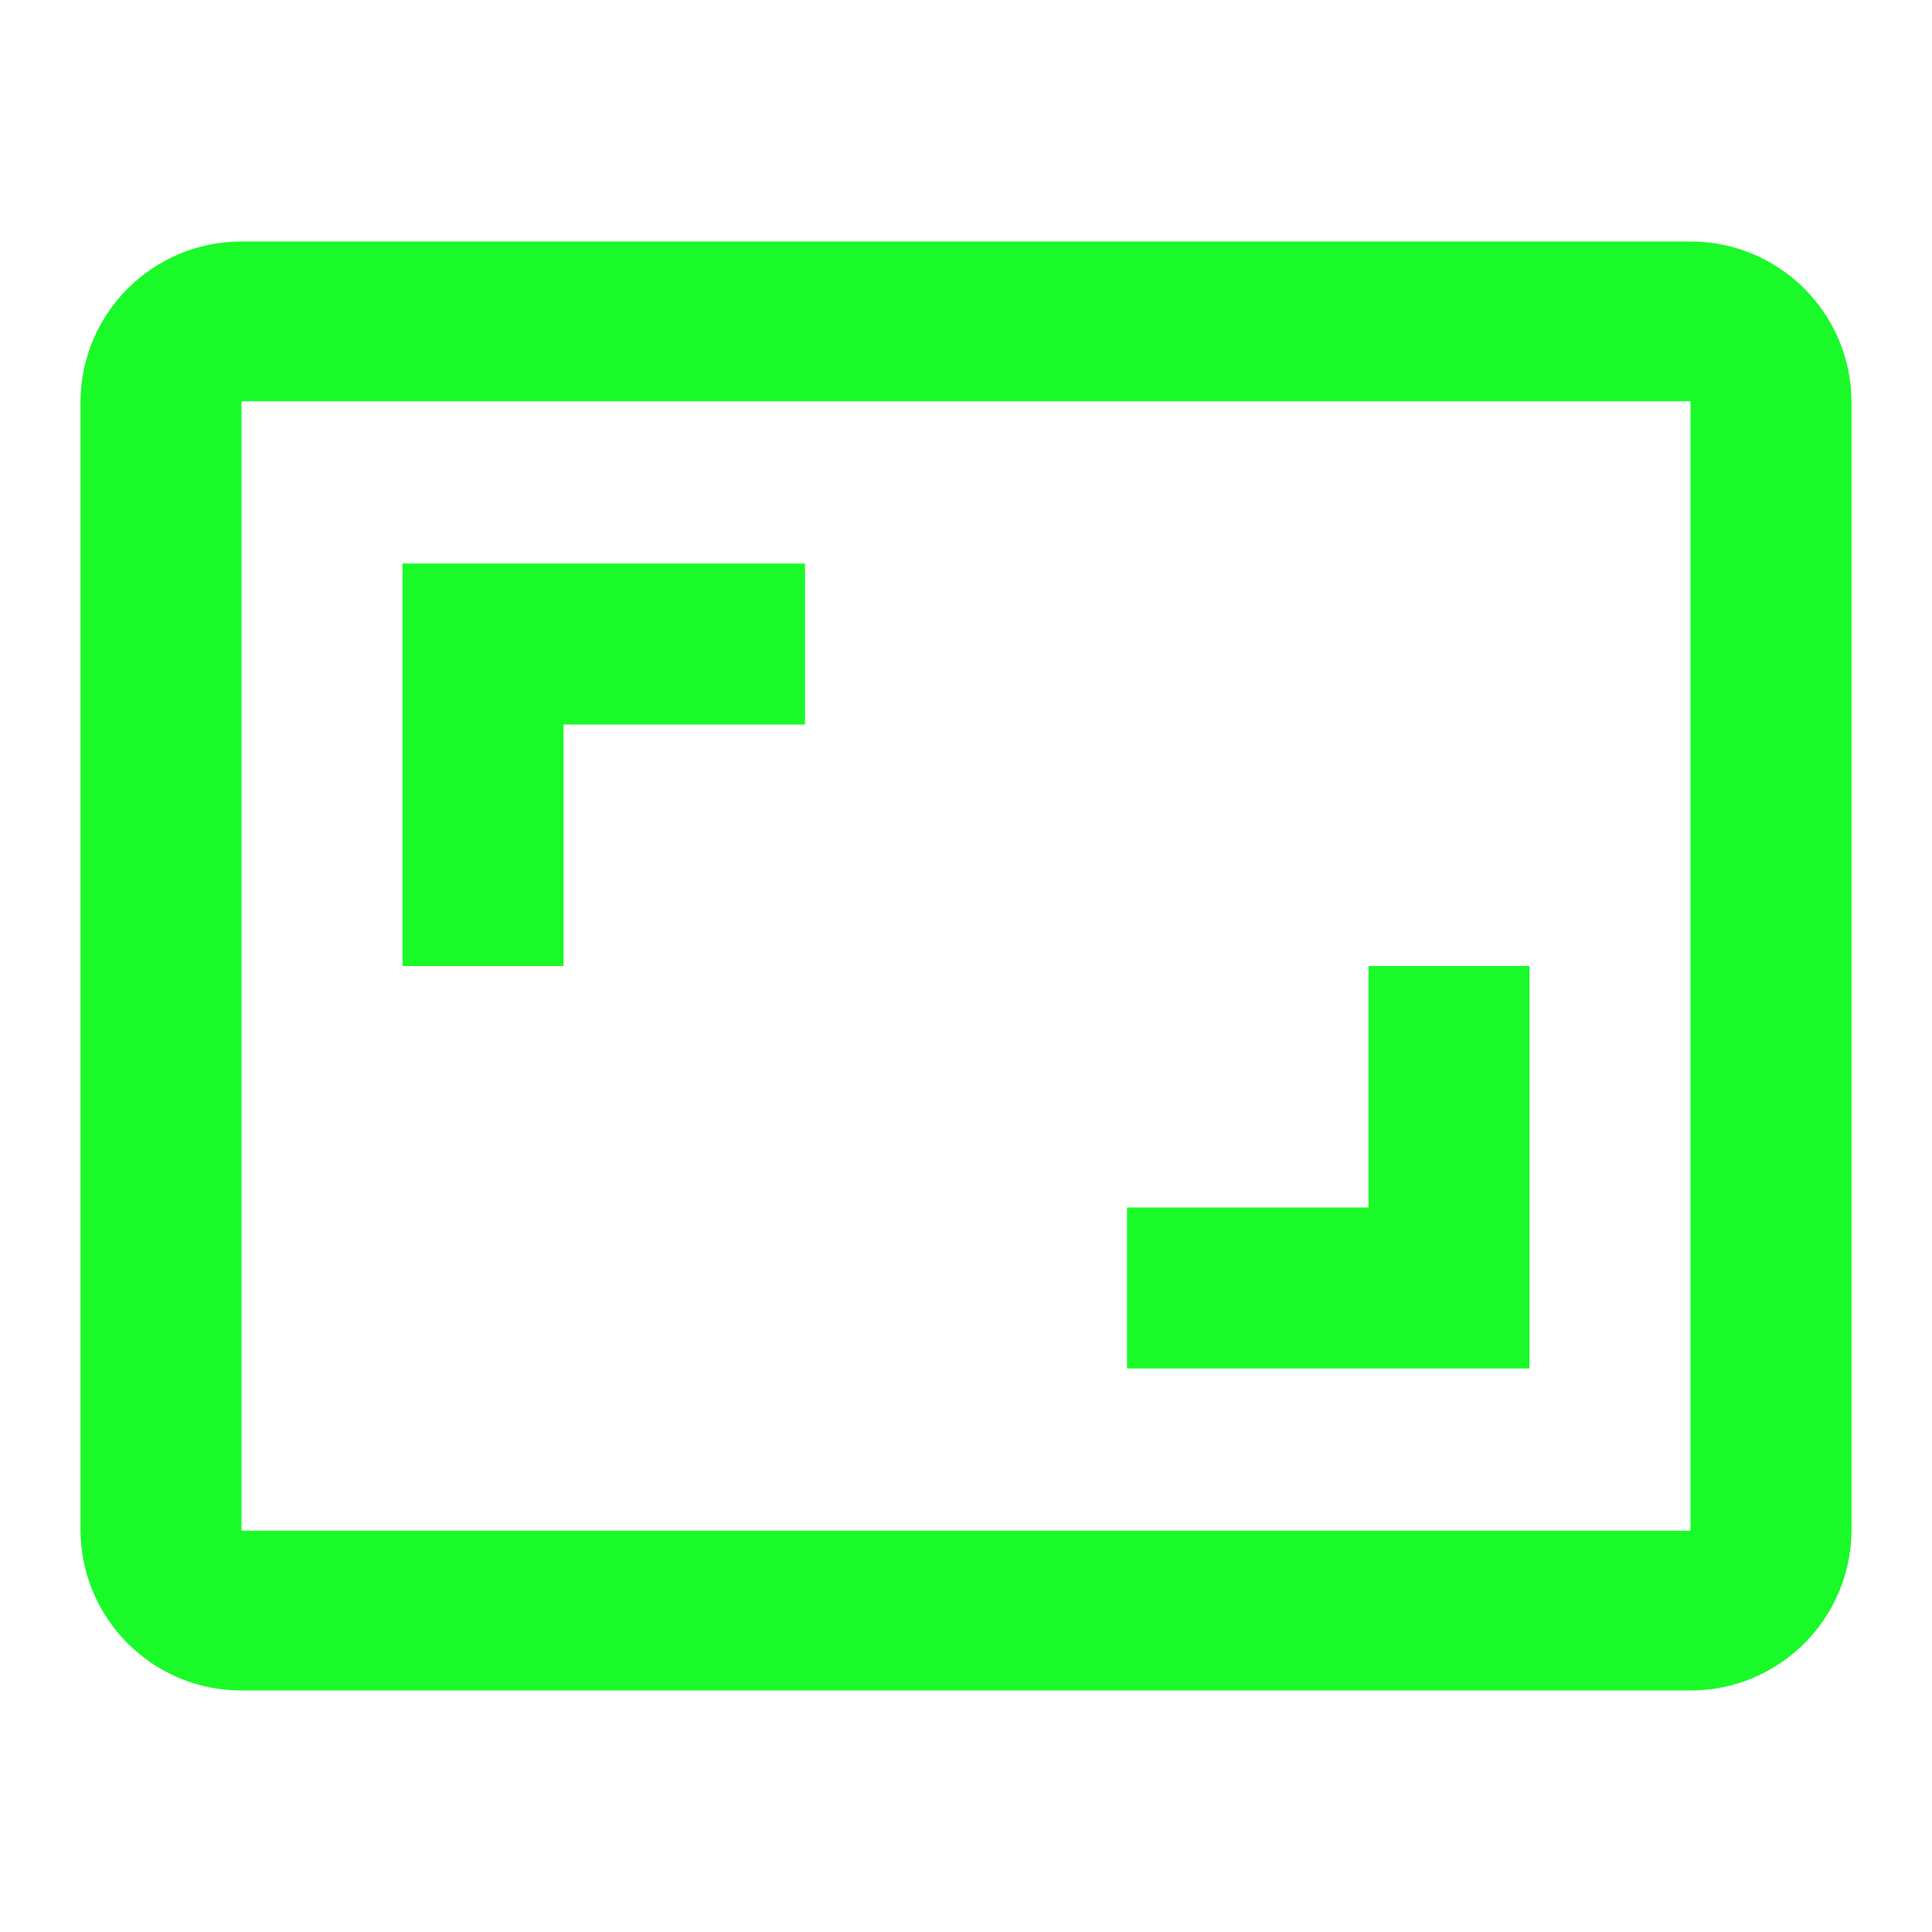
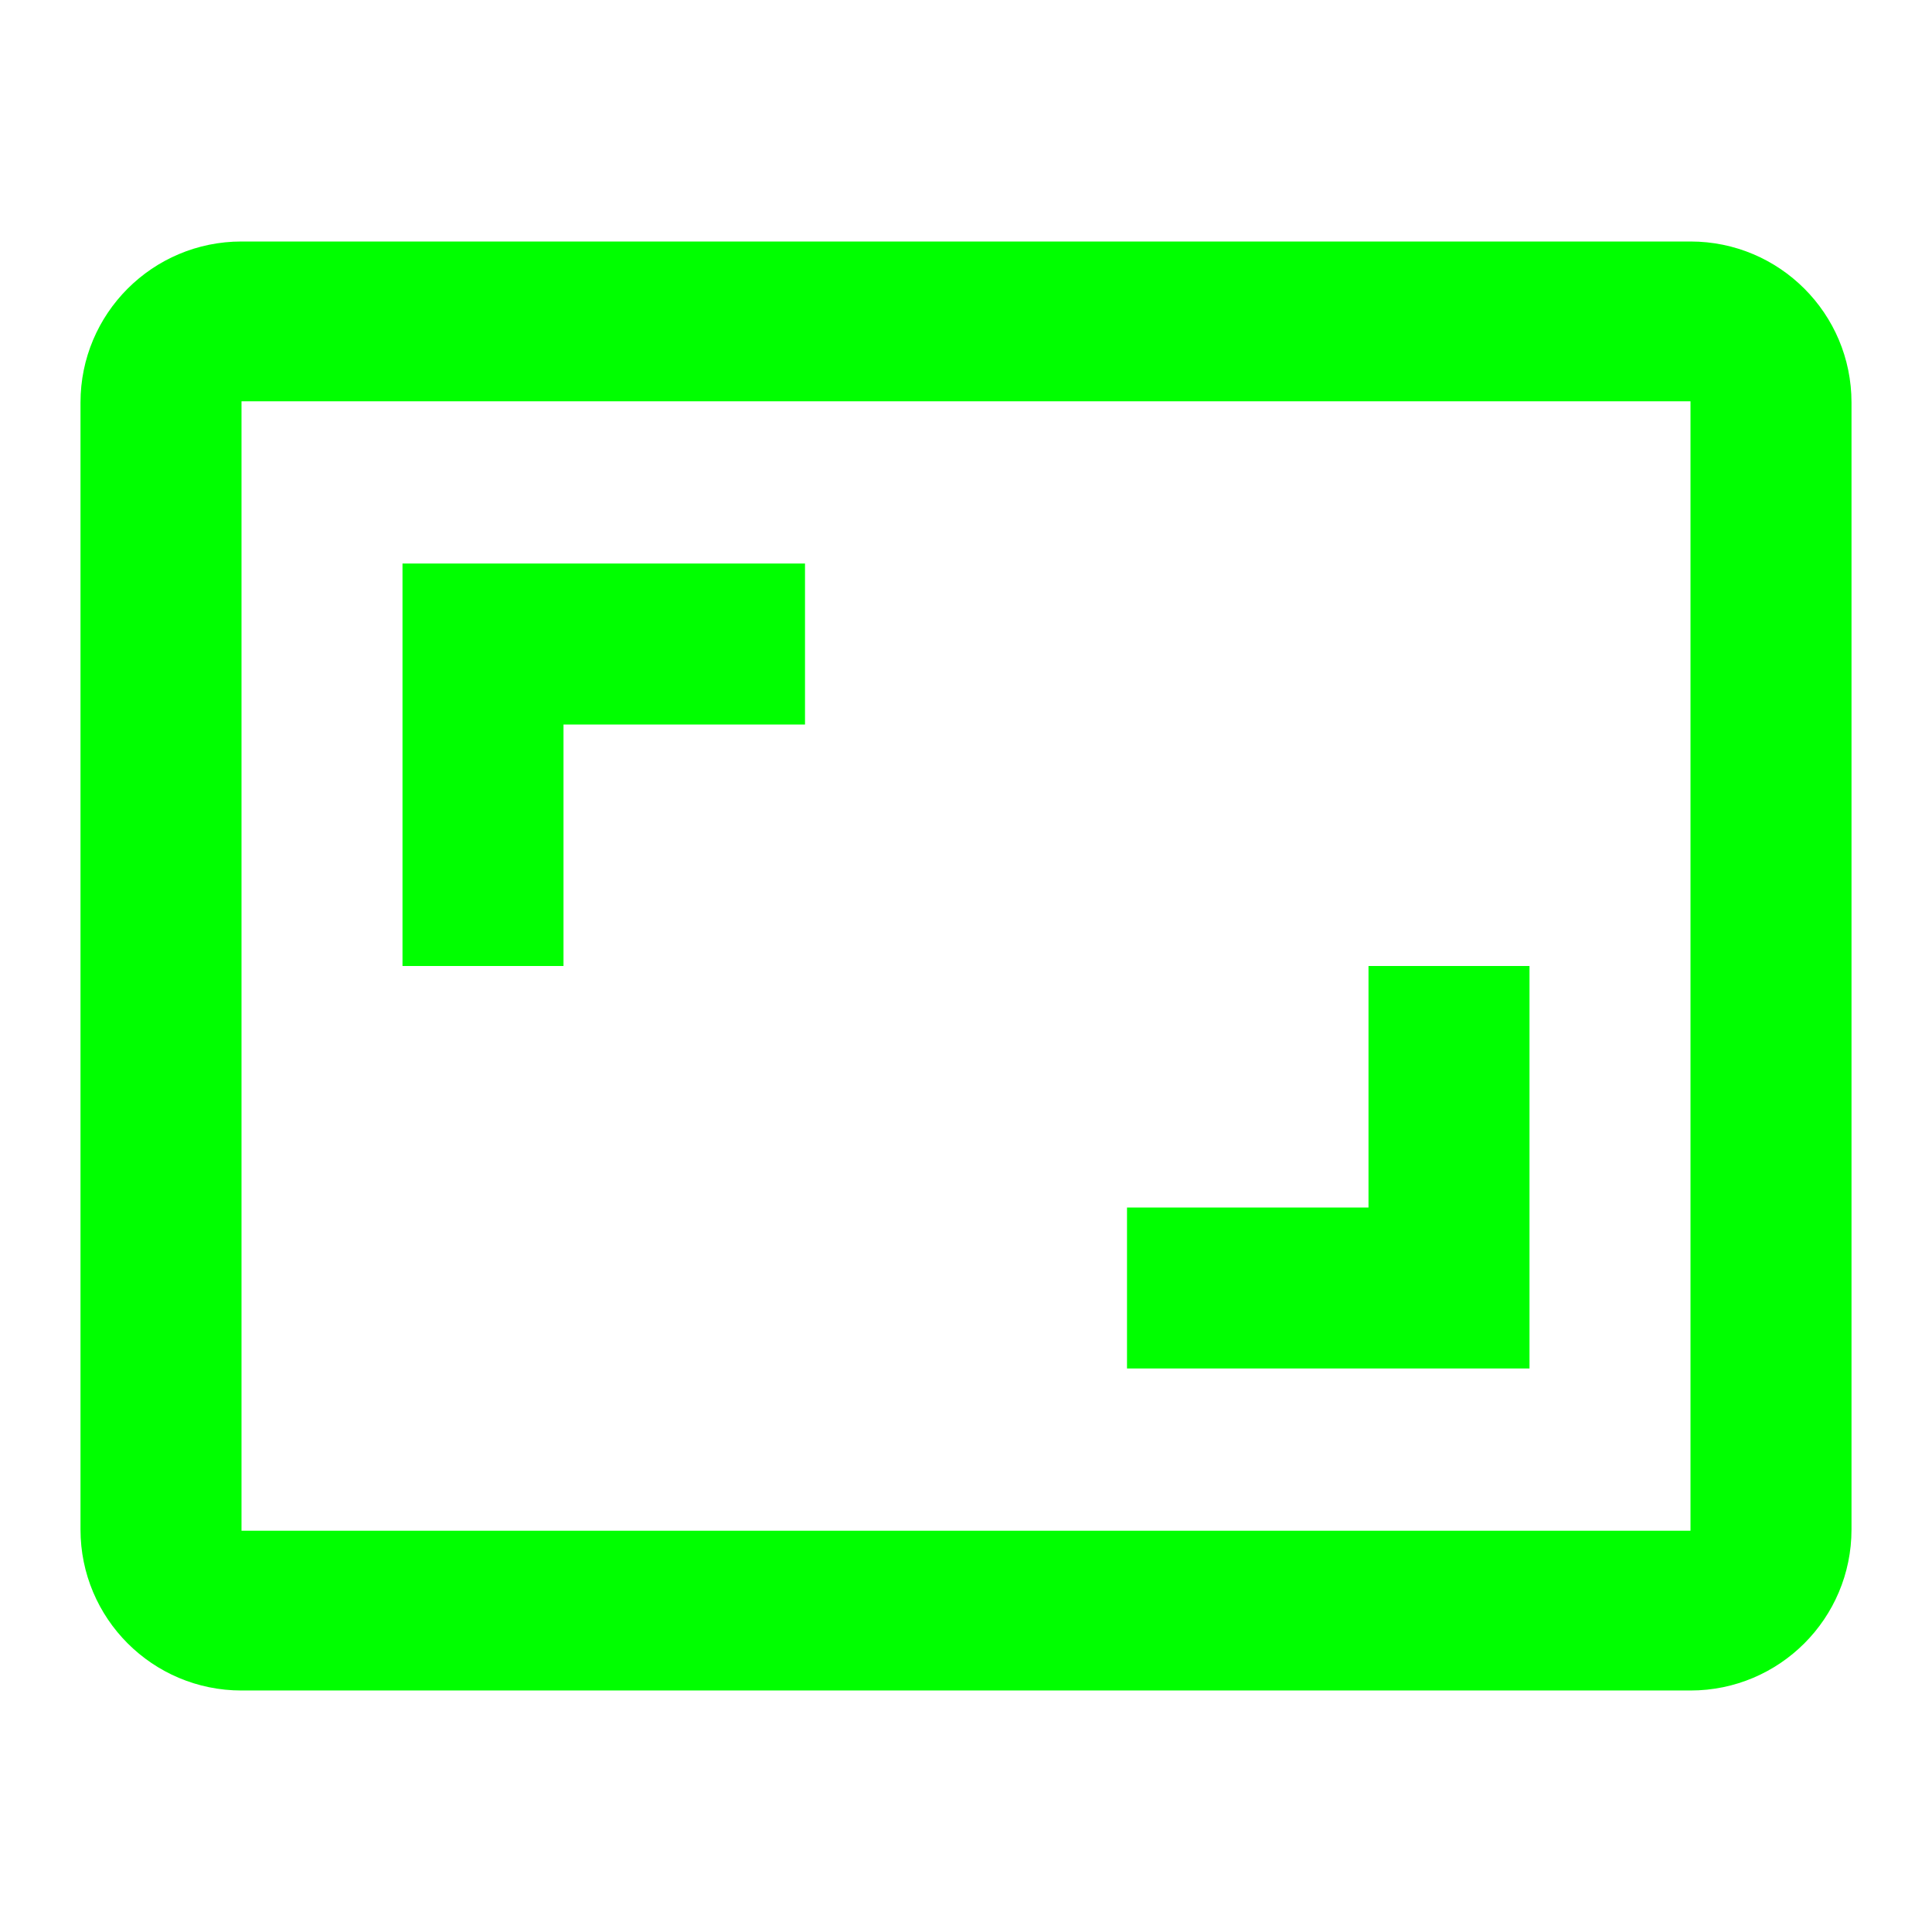
<svg xmlns="http://www.w3.org/2000/svg" class="icon" width="200px" height="200.00px" viewBox="0 0 1024 1024" version="1.1">
-   <path fill="#1afa29" d="M810.667 512h-85.333v128h-128v85.333h213.333V512z m-512-128h128v-85.333H213.333v213.333h85.333v-128zM896 128H128c-47.147 0-85.333 38.187-85.333 85.333v597.333c0 47.147 38.187 85.333 85.333 85.333h768c47.147 0 85.333-38.187 85.333-85.333V213.333c0-47.147-38.187-85.333-85.333-85.333z m0 683.307H128V212.693h768v598.613z" />
+   <path fill="#00ff00" d="M810.667 512h-85.333v128h-128v85.333h213.333V512z m-512-128h128v-85.333H213.333v213.333h85.333v-128zM896 128H128c-47.147 0-85.333 38.187-85.333 85.333v597.333c0 47.147 38.187 85.333 85.333 85.333h768c47.147 0 85.333-38.187 85.333-85.333V213.333c0-47.147-38.187-85.333-85.333-85.333z m0 683.307H128V212.693h768v598.613z" />
</svg>
